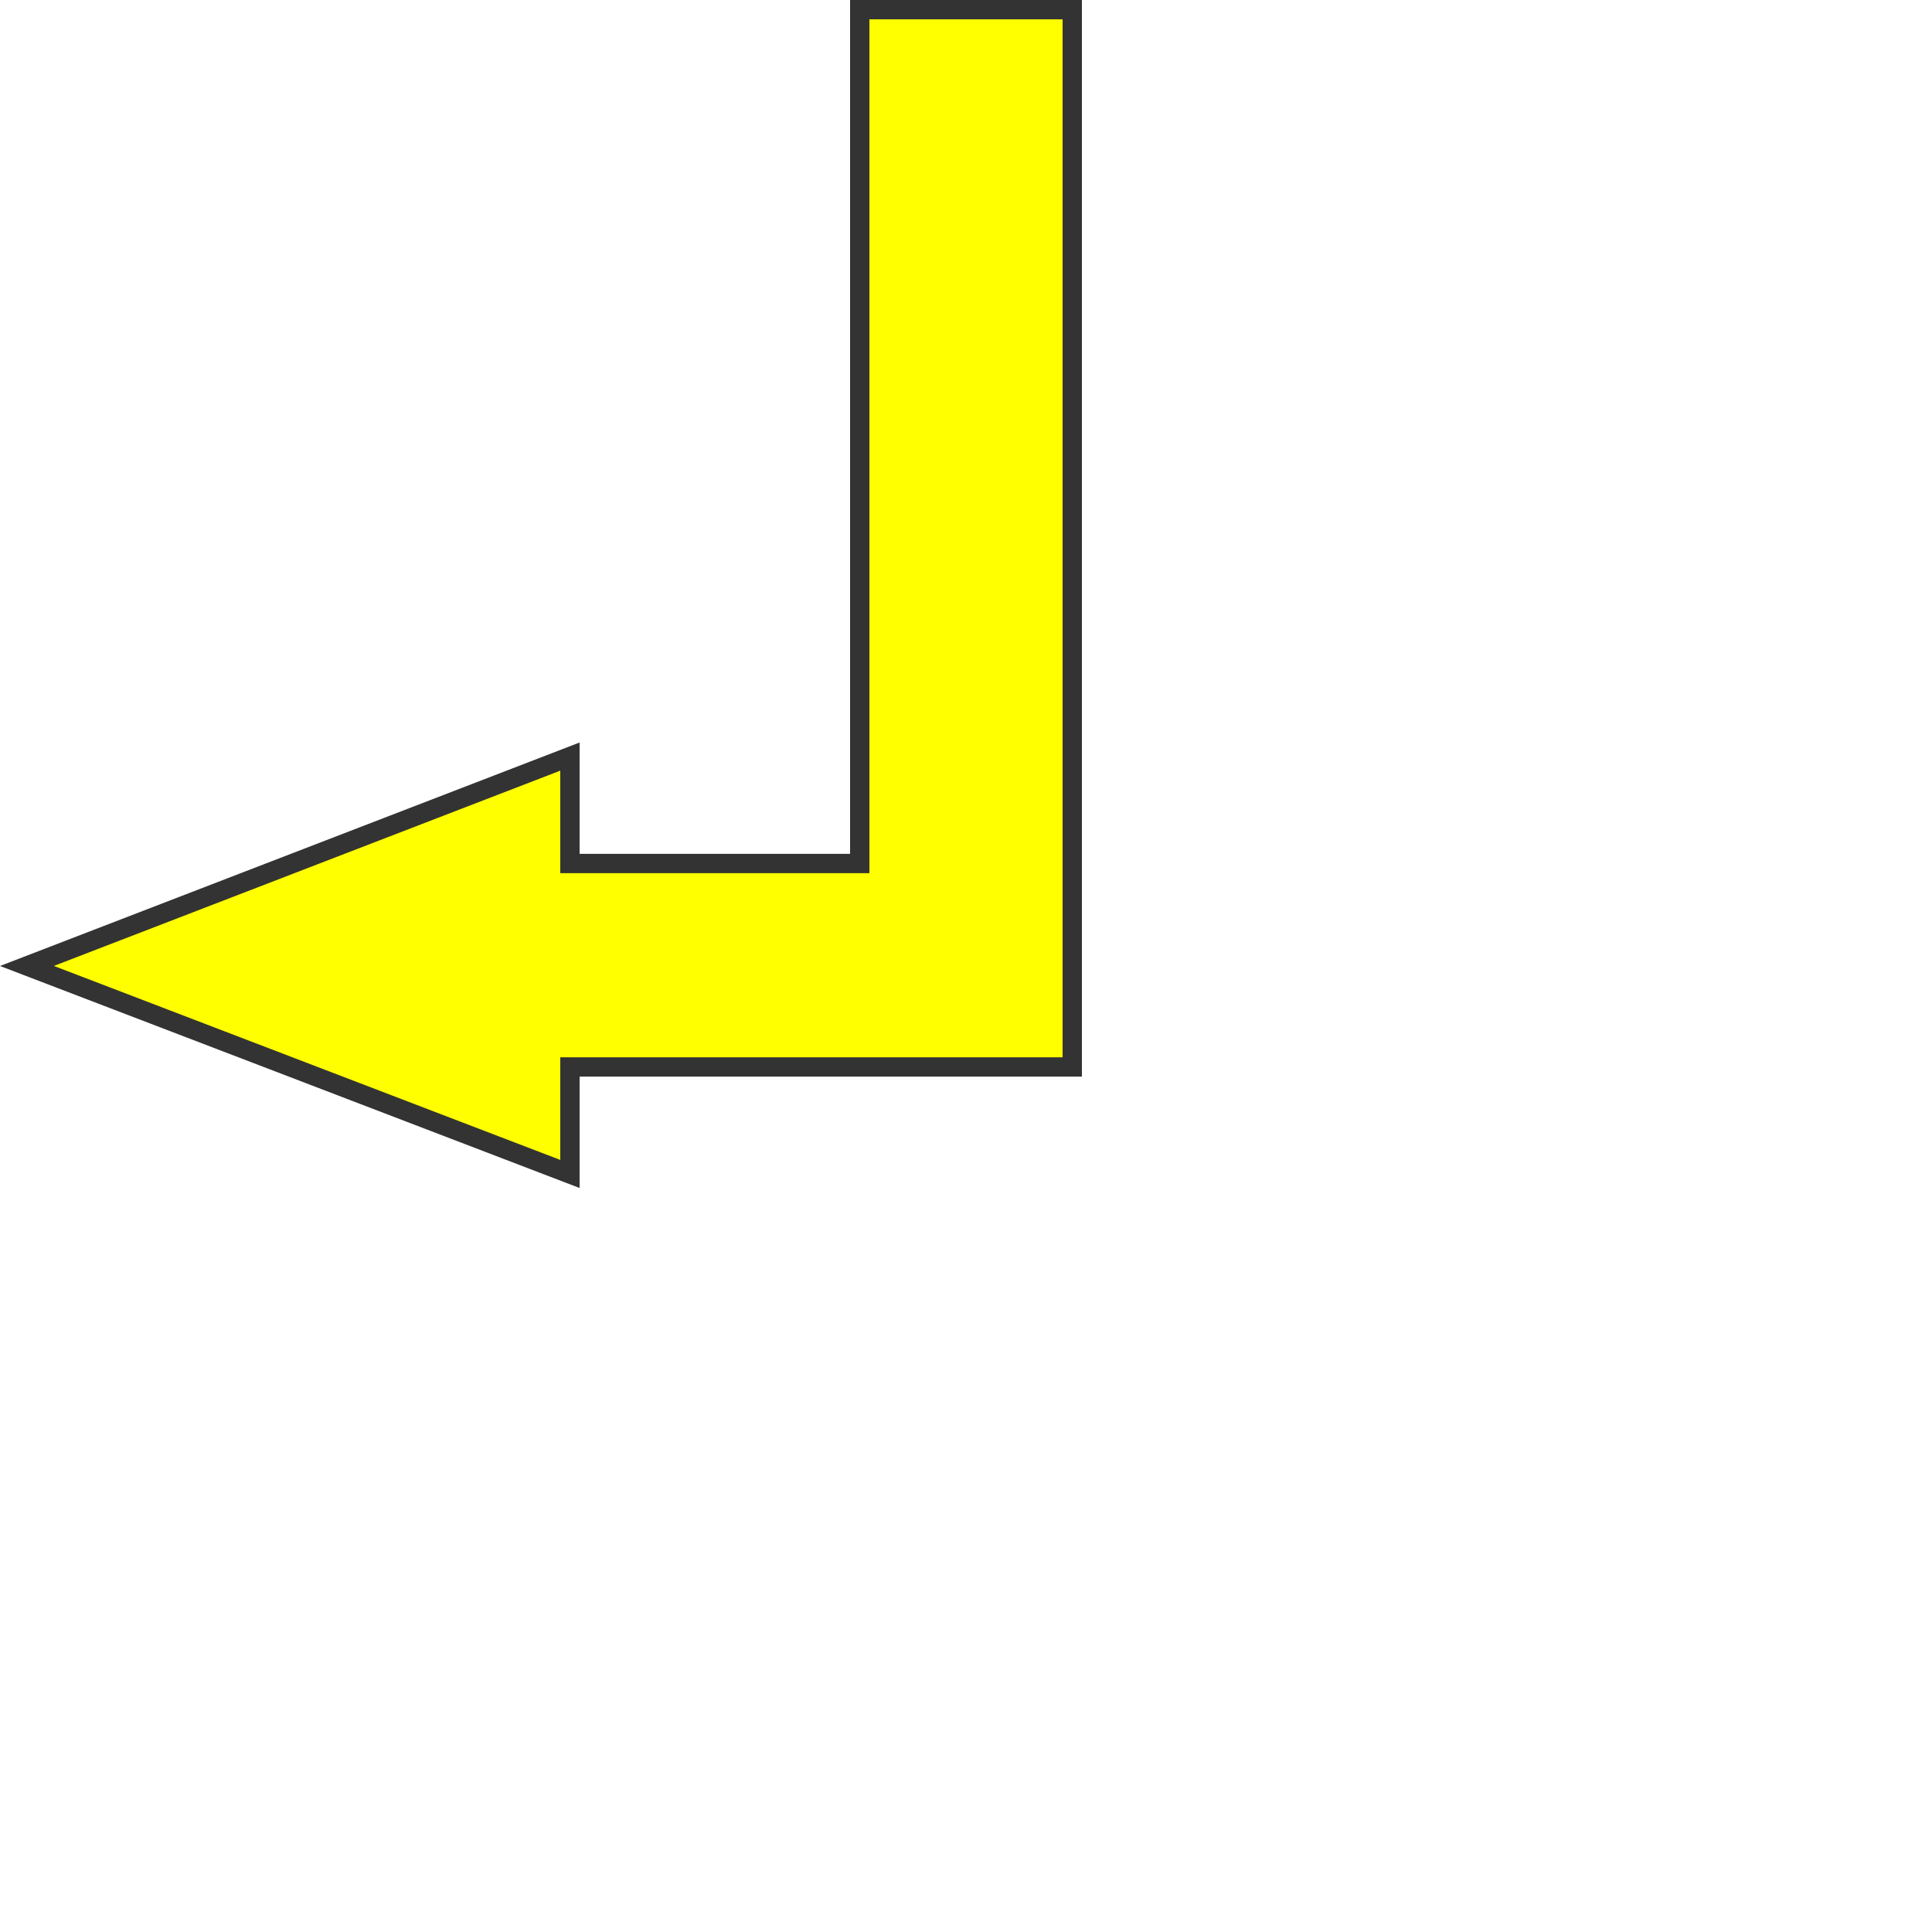
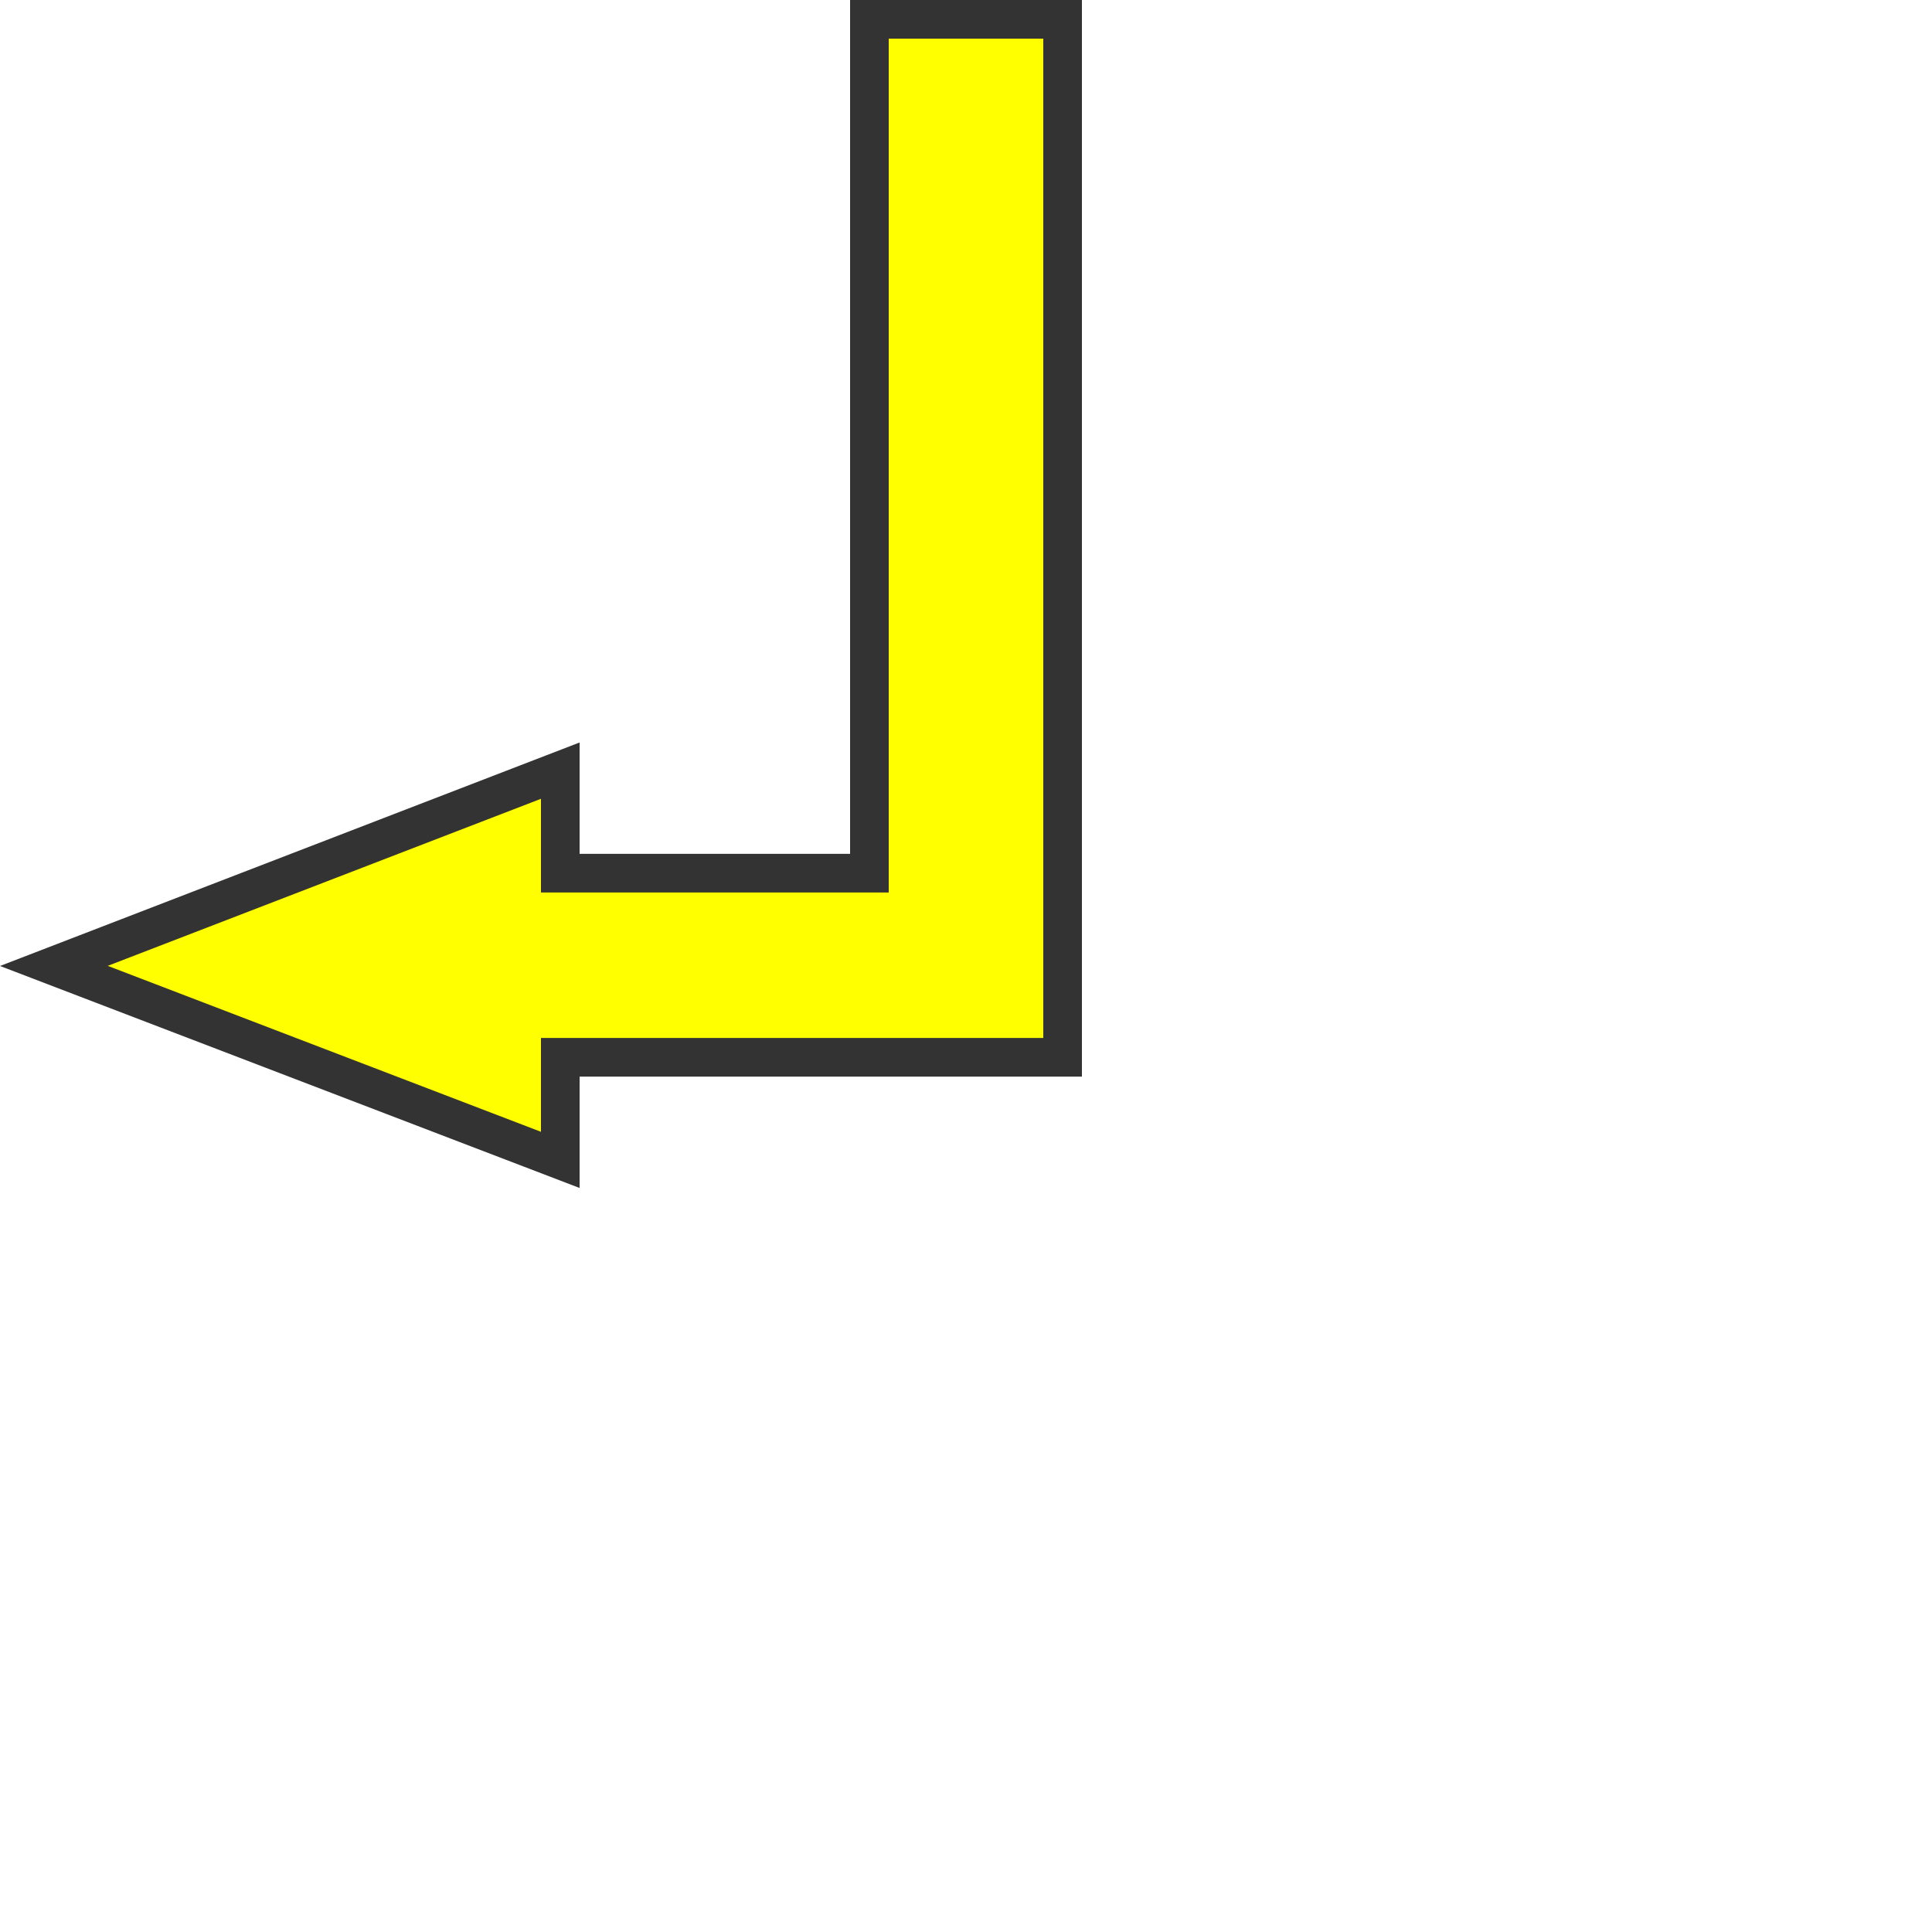
<svg xmlns="http://www.w3.org/2000/svg" width="50" height="50" viewBox="0 0 50 50" fill="none">
-   <path d="M22 22.348H22.25V22.098V0.25H27.75V27.613H15H14.75V27.863V30.382L0.697 24.999L14.75 19.58V22.098V22.348H15H22Z" fill="#FFFF00" stroke="#333333" stroke-width="0.5" />
+   <path d="M22 22.598H22.5V22.098V0.5H27.5V27.363H15H14.5V27.863V30.018L1.394 24.998L14.5 19.944V22.098V22.598H15H22Z" fill="#FFFF00" stroke="#333333" />
</svg>
